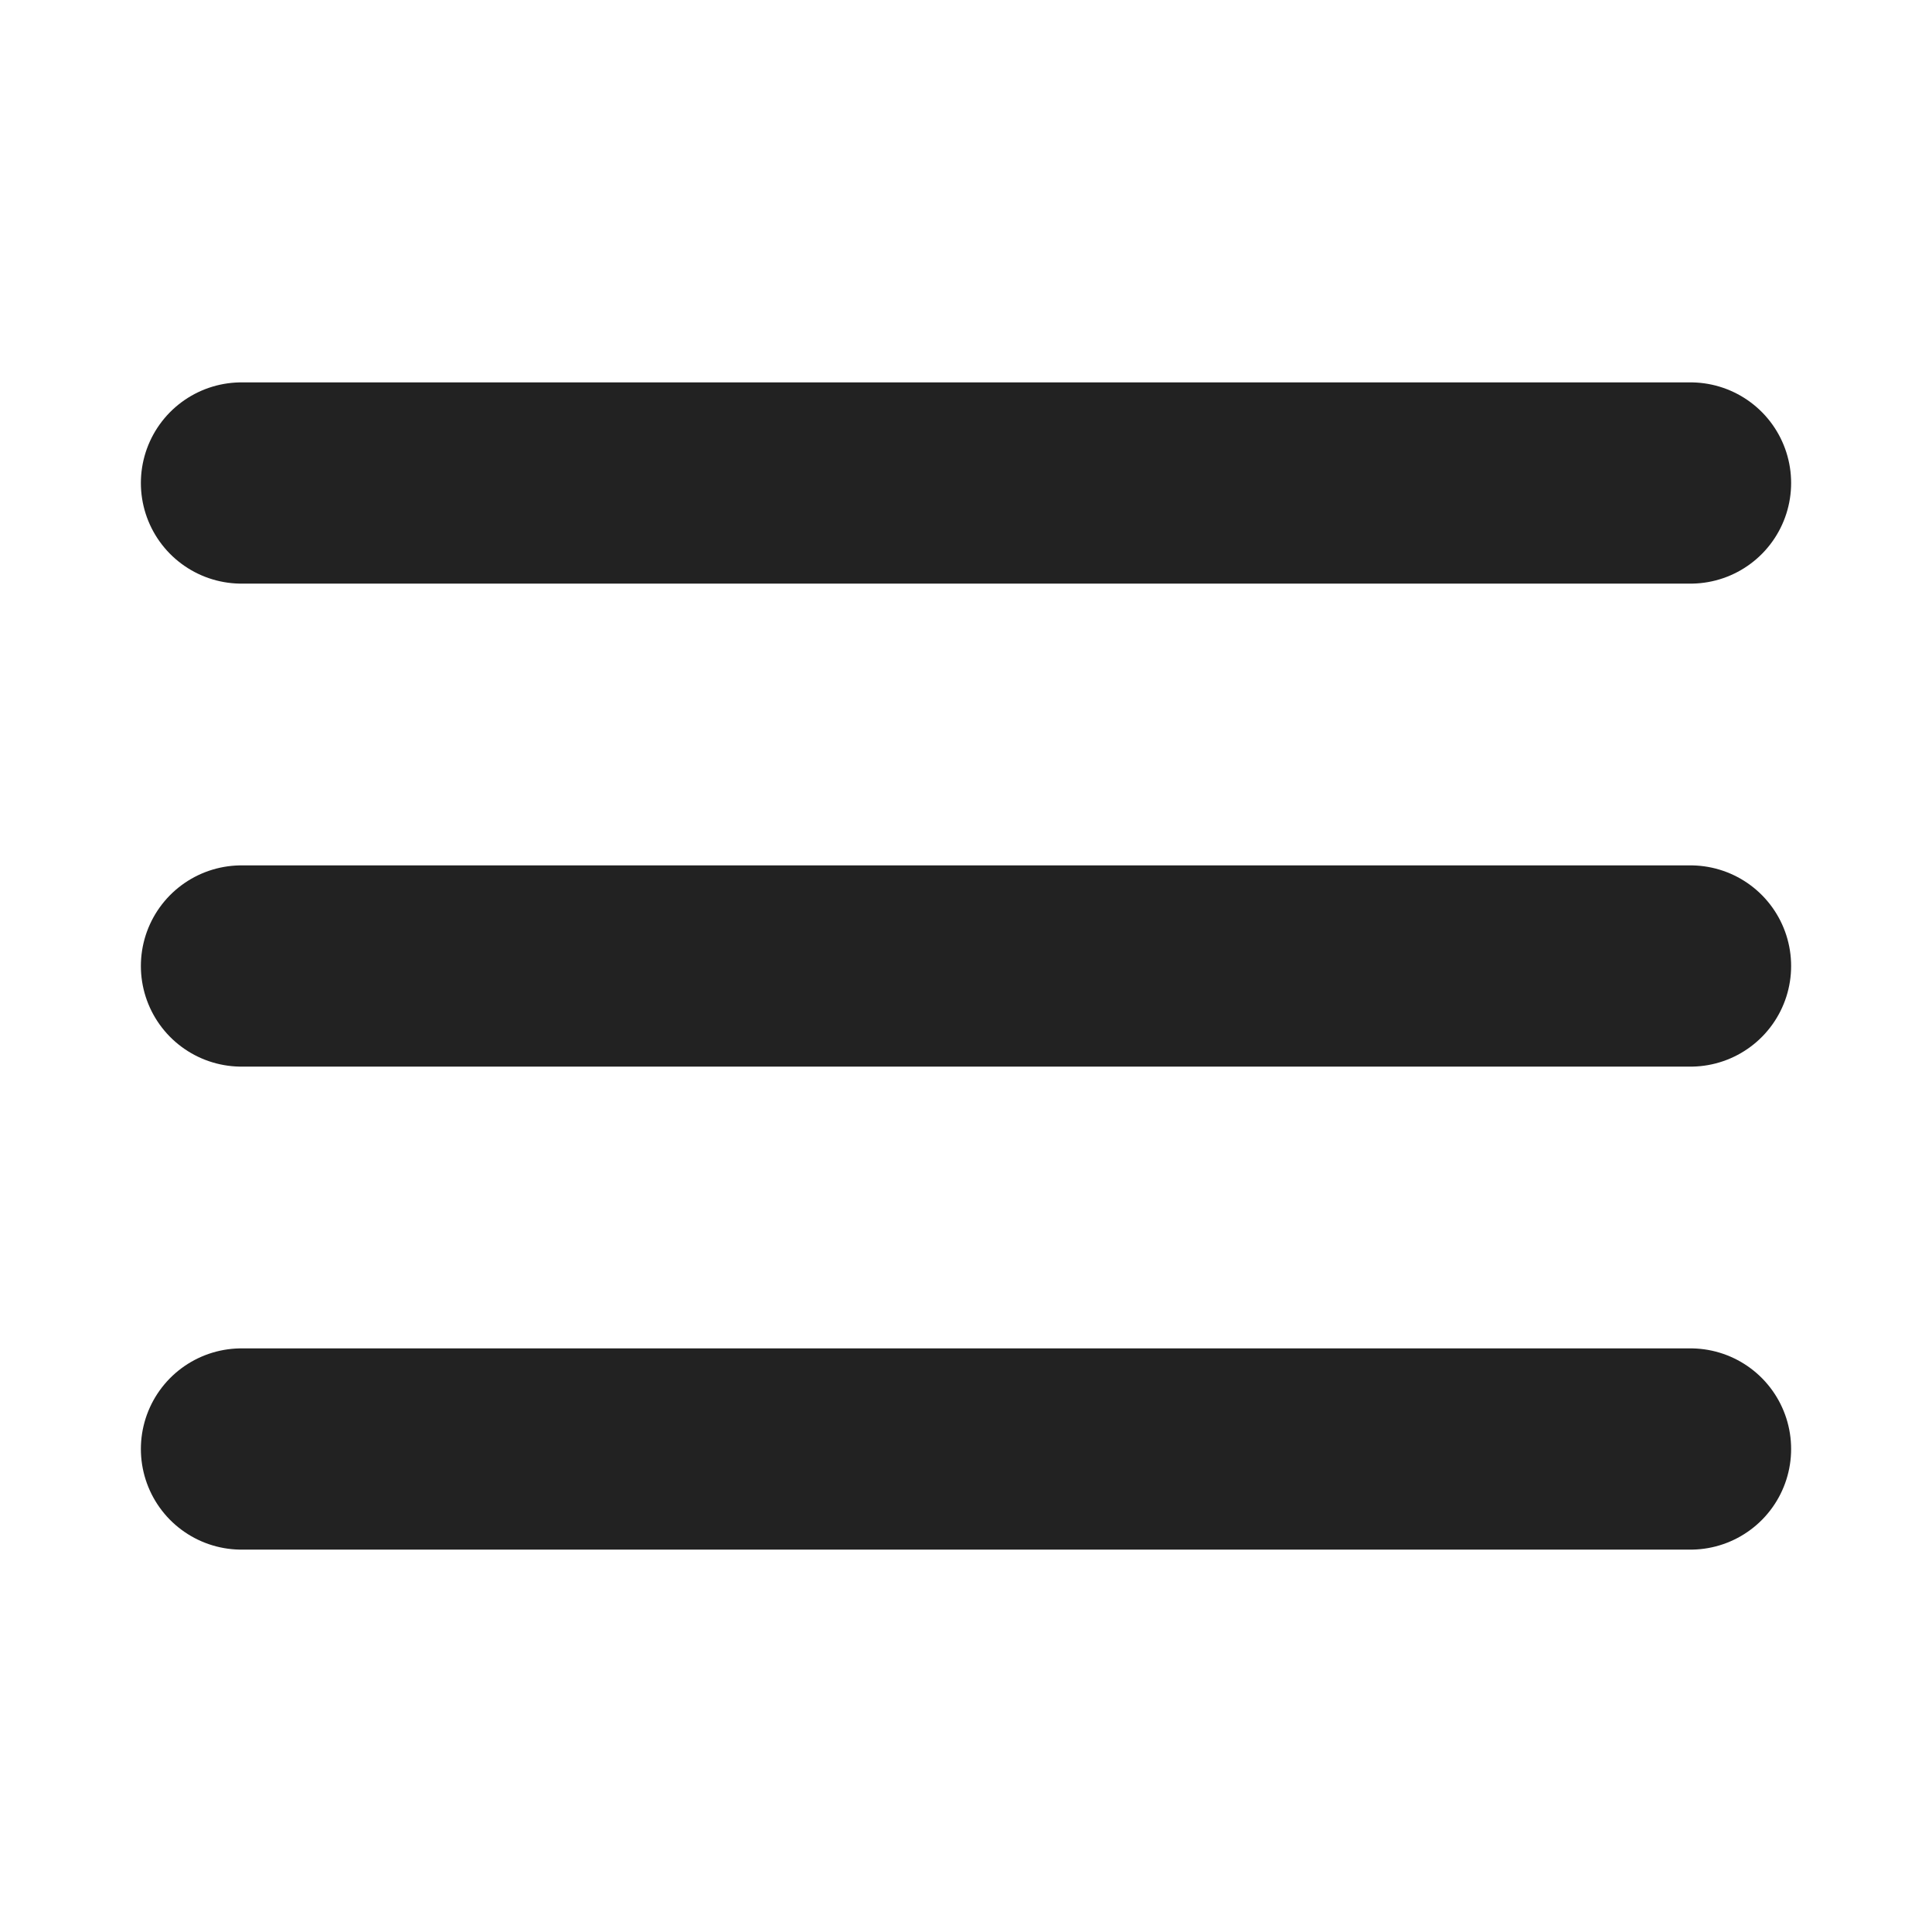
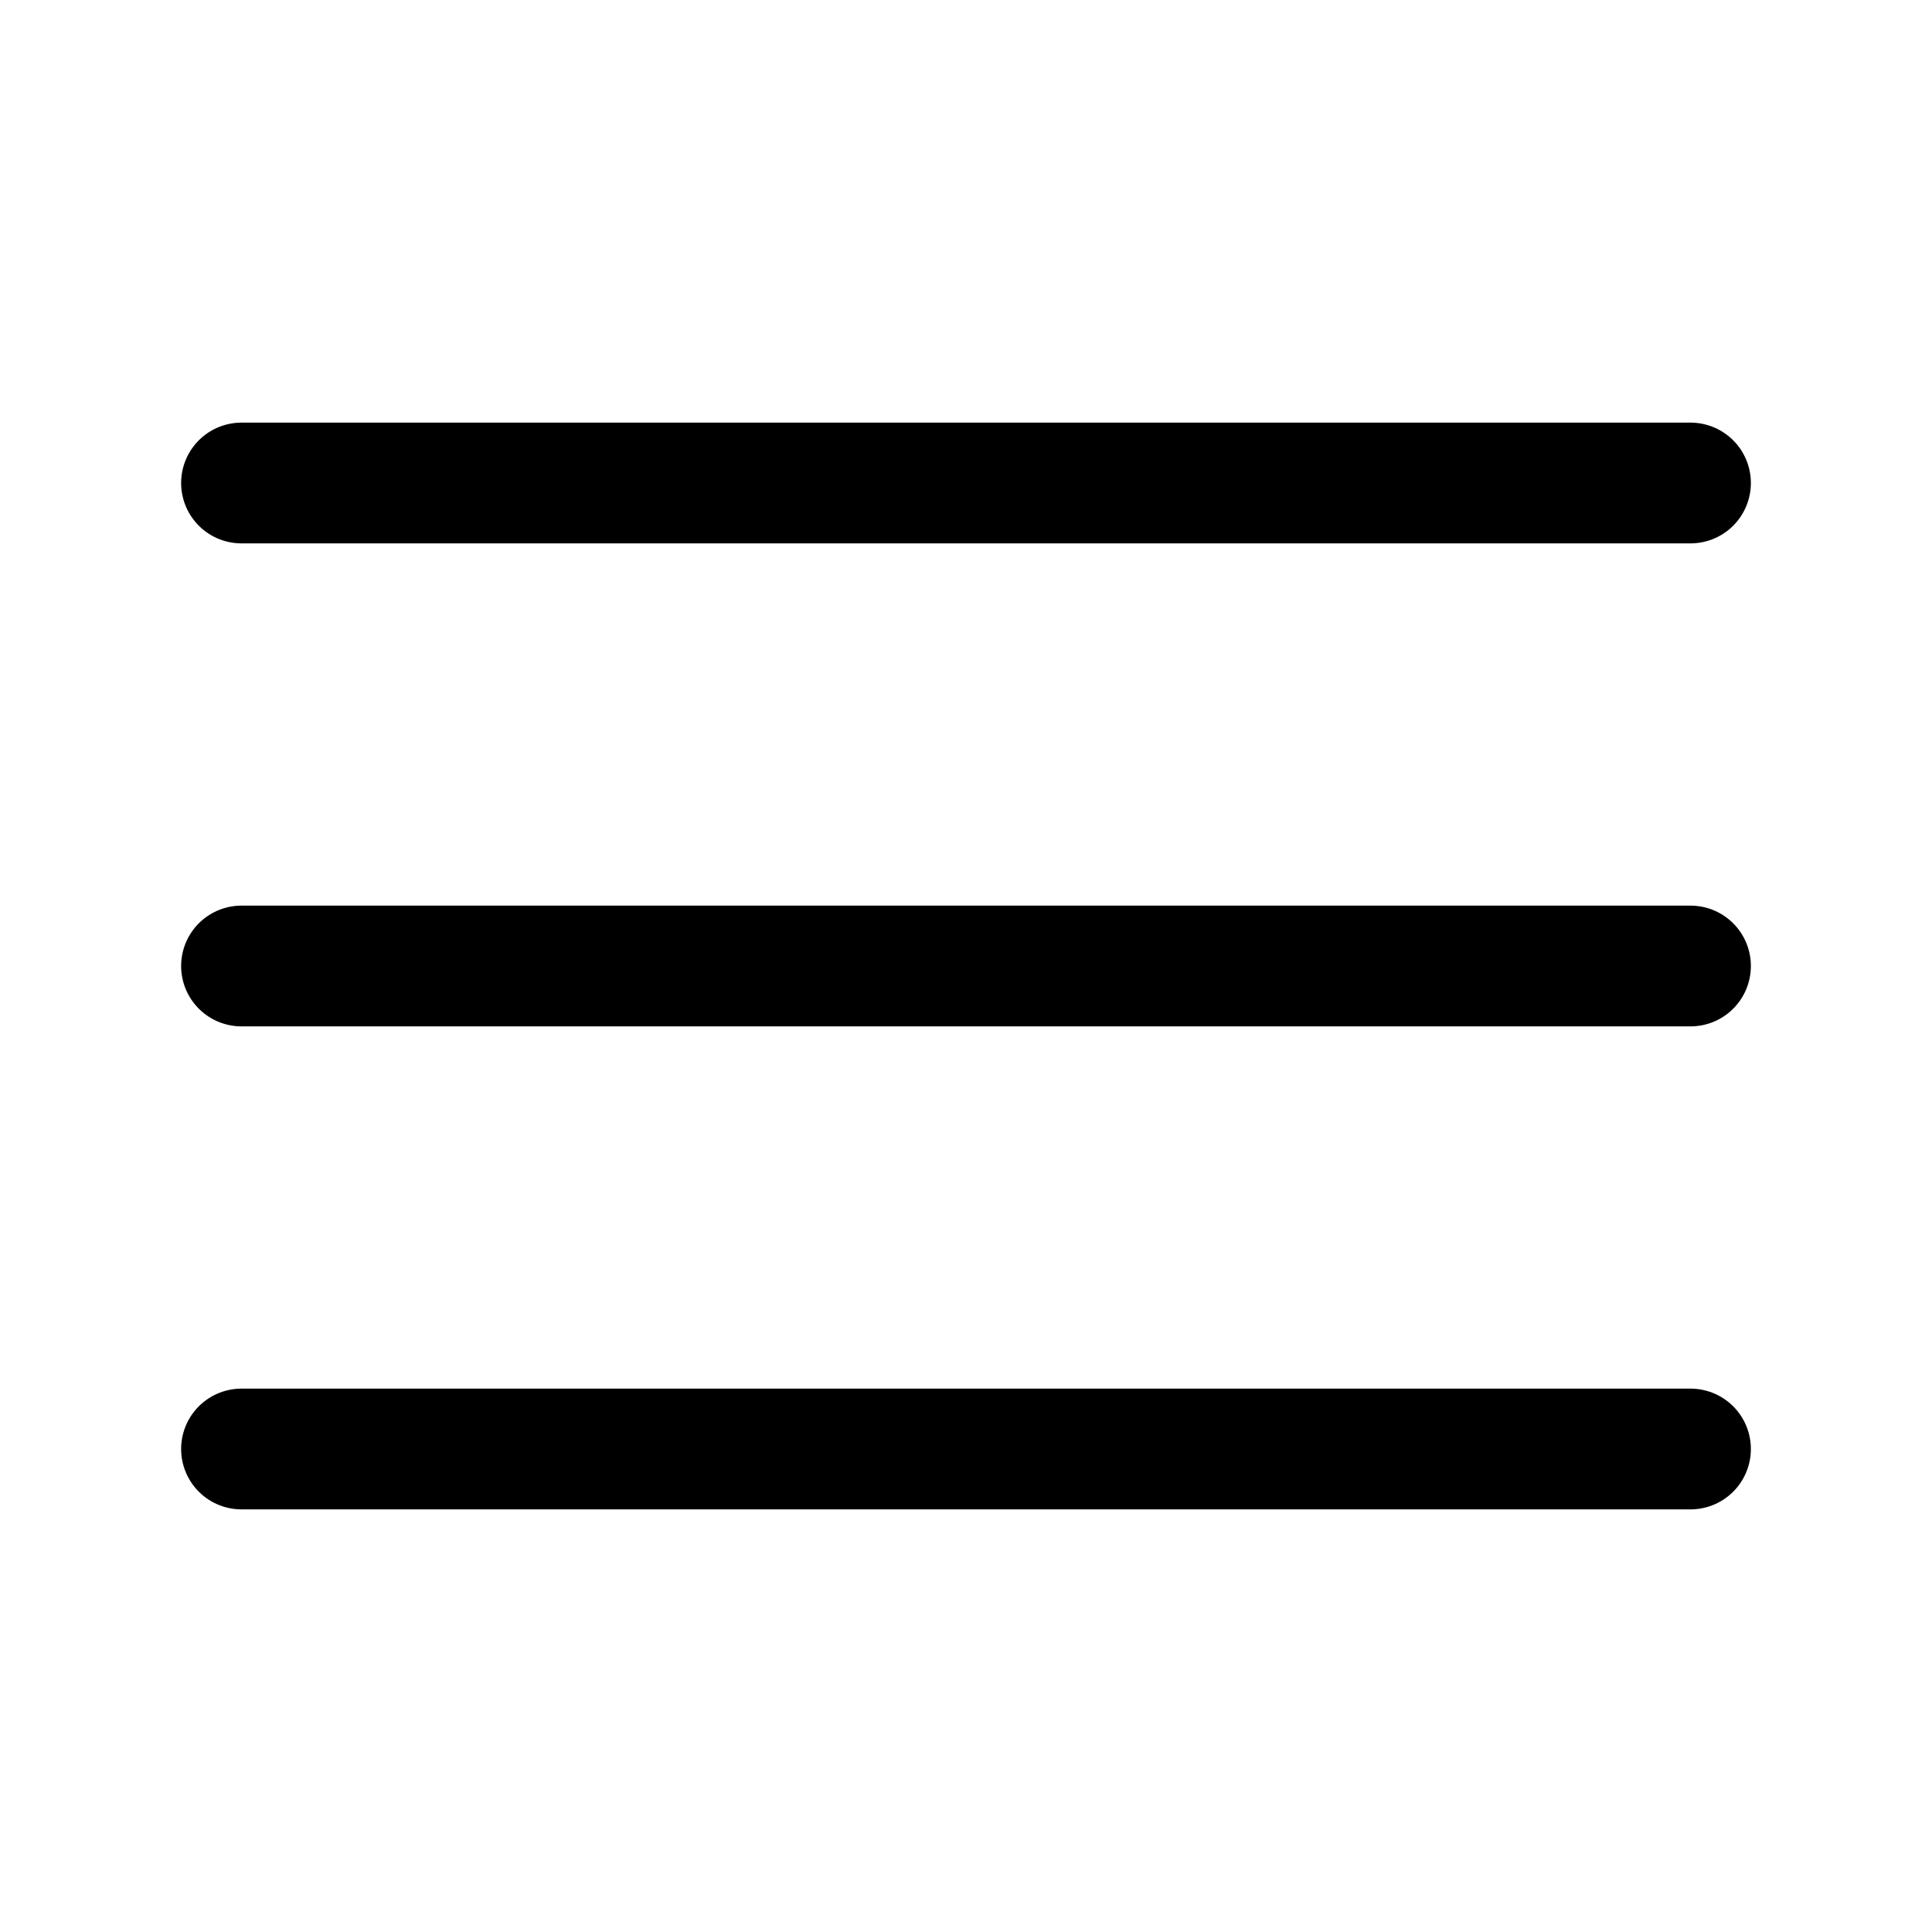
- <svg xmlns="http://www.w3.org/2000/svg" width="24" height="24" viewBox="0 0 24 24" fill="none">
-   <path d="M3 6H21M3 12H21M3 18H21" stroke="#222222" stroke-width="2.5" stroke-linecap="round" stroke-linejoin="round" />
+ <svg xmlns="http://www.w3.org/2000/svg" width="32" height="32" viewBox="0 0 32 32" fill="none">
+   <path d="M4 8H28M4 16H28M4 24H28" stroke="black" stroke-width="2" stroke-linecap="round" stroke-linejoin="round" />
</svg>
